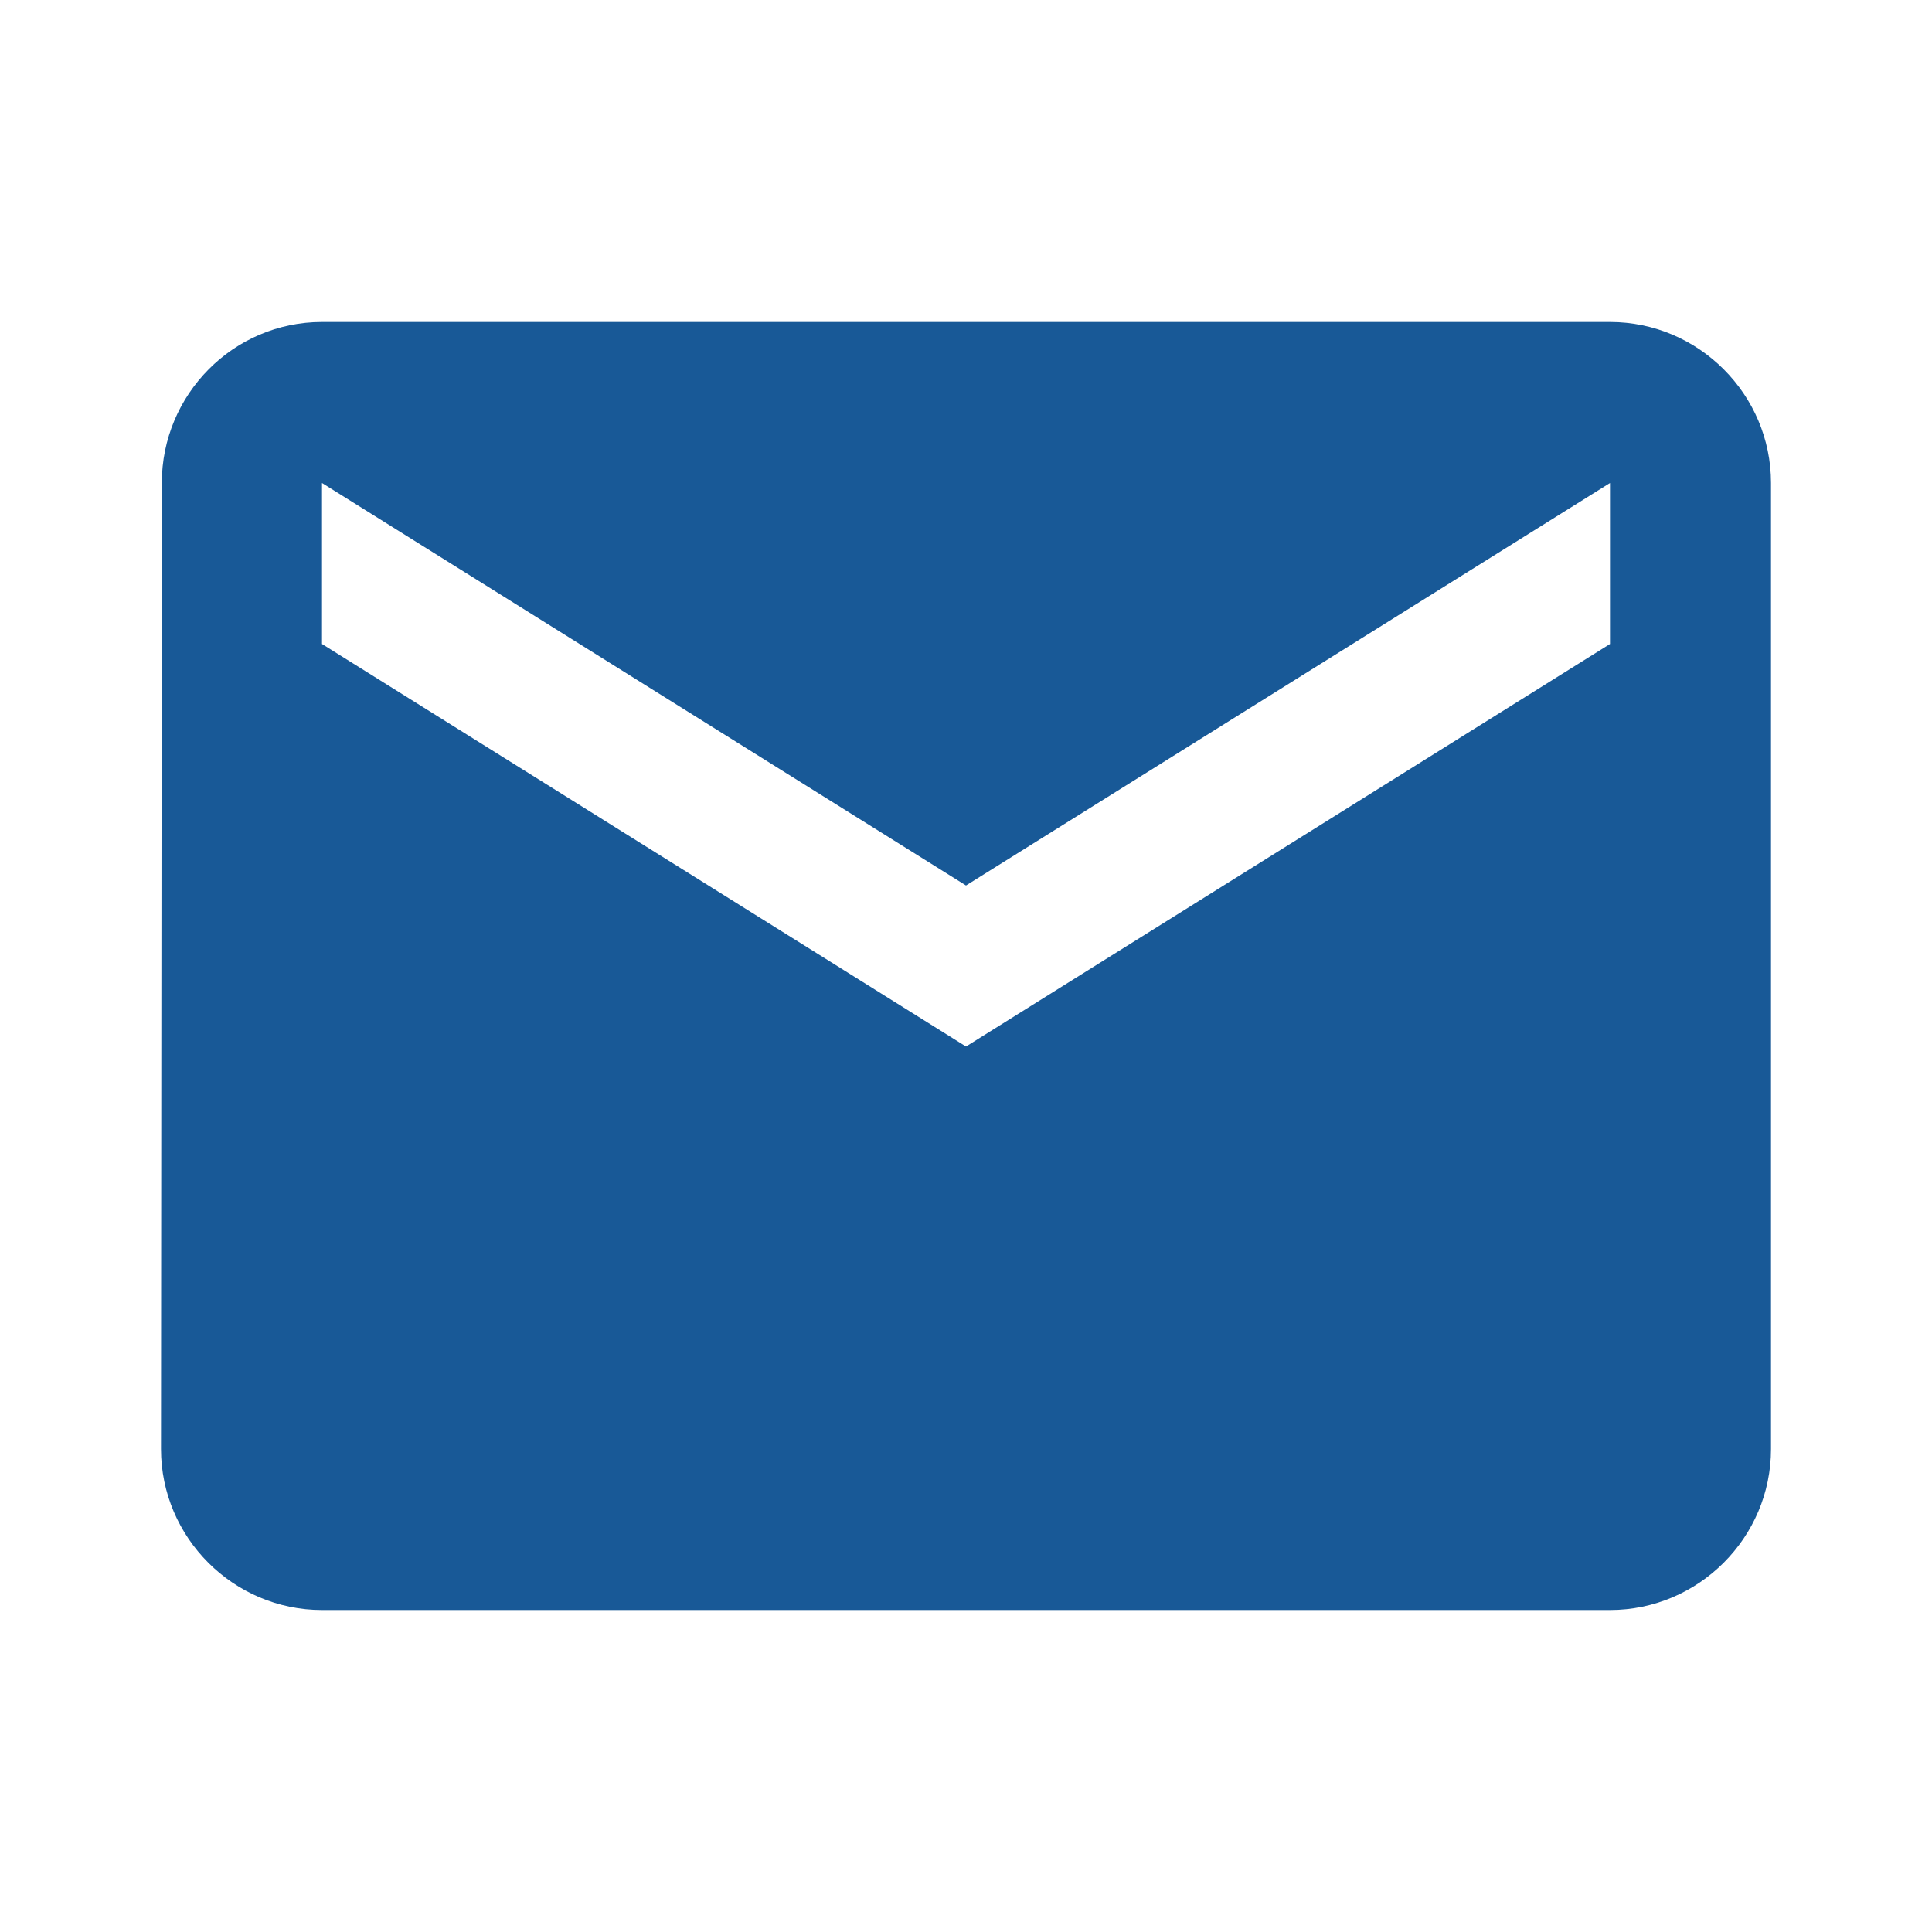
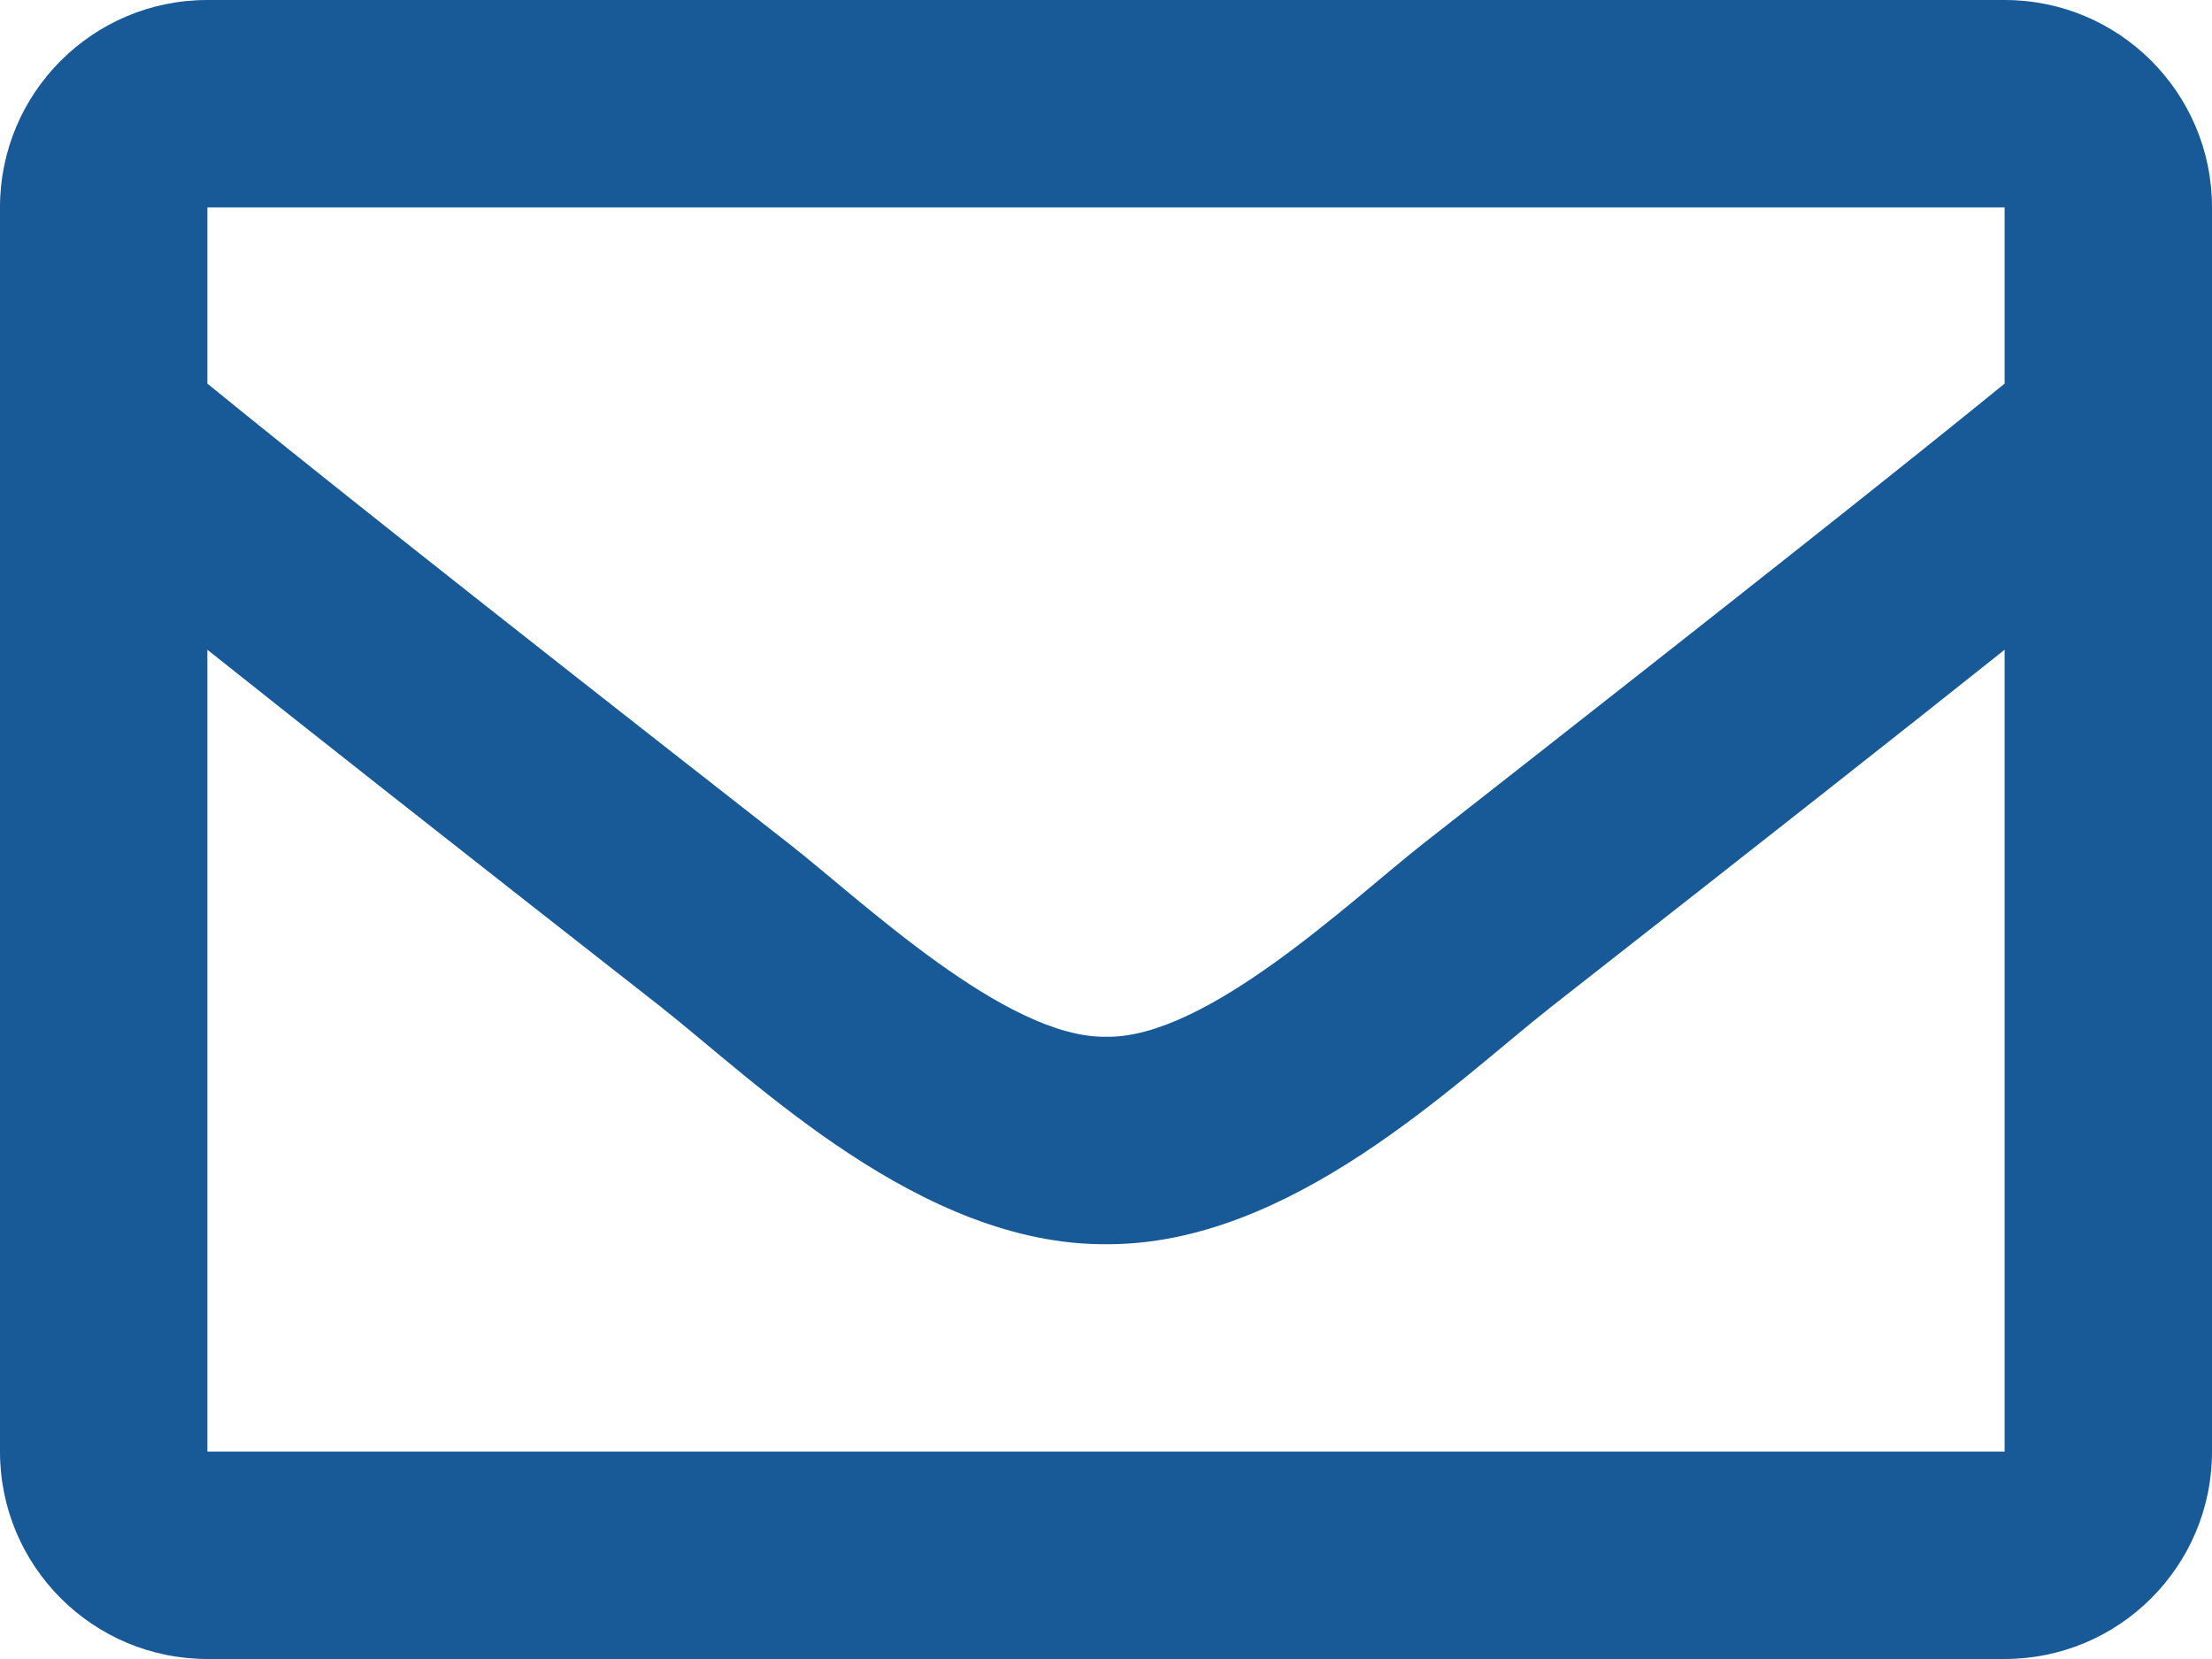
- <svg xmlns="http://www.w3.org/2000/svg" width="24" height="24" viewBox="0 0 24 24">
-   <path d="M20 4H4c-1.1 0-1.99.9-1.99 2L2 18c0 1.1.9 2 2 2h16c1.1 0 2-.9 2-2V6c0-1.1-.9-2-2-2zm0 4l-8 5-8-5V6l8 5 8-5v2z" fill="#185997" />
-   <path d="M0 0h24v24H0z" fill="none" />
+ <svg xmlns="http://www.w3.org/2000/svg" width="22.667" height="17" viewBox="0 0 22.667 17">
+   <defs>
+     <style>.a{fill:#185997;}</style>
+   </defs>
+   <path class="a" d="M20.542,64H2.125A2.125,2.125,0,0,0,0,66.125v12.75A2.125,2.125,0,0,0,2.125,81H20.542a2.125,2.125,0,0,0,2.125-2.125V66.125A2.125,2.125,0,0,0,20.542,64Zm0,2.125v1.806c-.993.808-2.575,2.065-5.958,4.714-.746.586-2.222,2-3.25,1.979-1.027.017-2.5-1.393-3.25-1.979C4.7,70,3.118,68.74,2.125,67.931V66.125ZM2.125,78.875V70.658c1.014.808,2.453,1.942,4.646,3.659.968.762,2.662,2.443,4.563,2.433,1.891.01,3.564-1.647,4.562-2.433,2.193-1.717,3.632-2.851,4.646-3.659v8.217Z" transform="translate(0 -64)" />
</svg>
